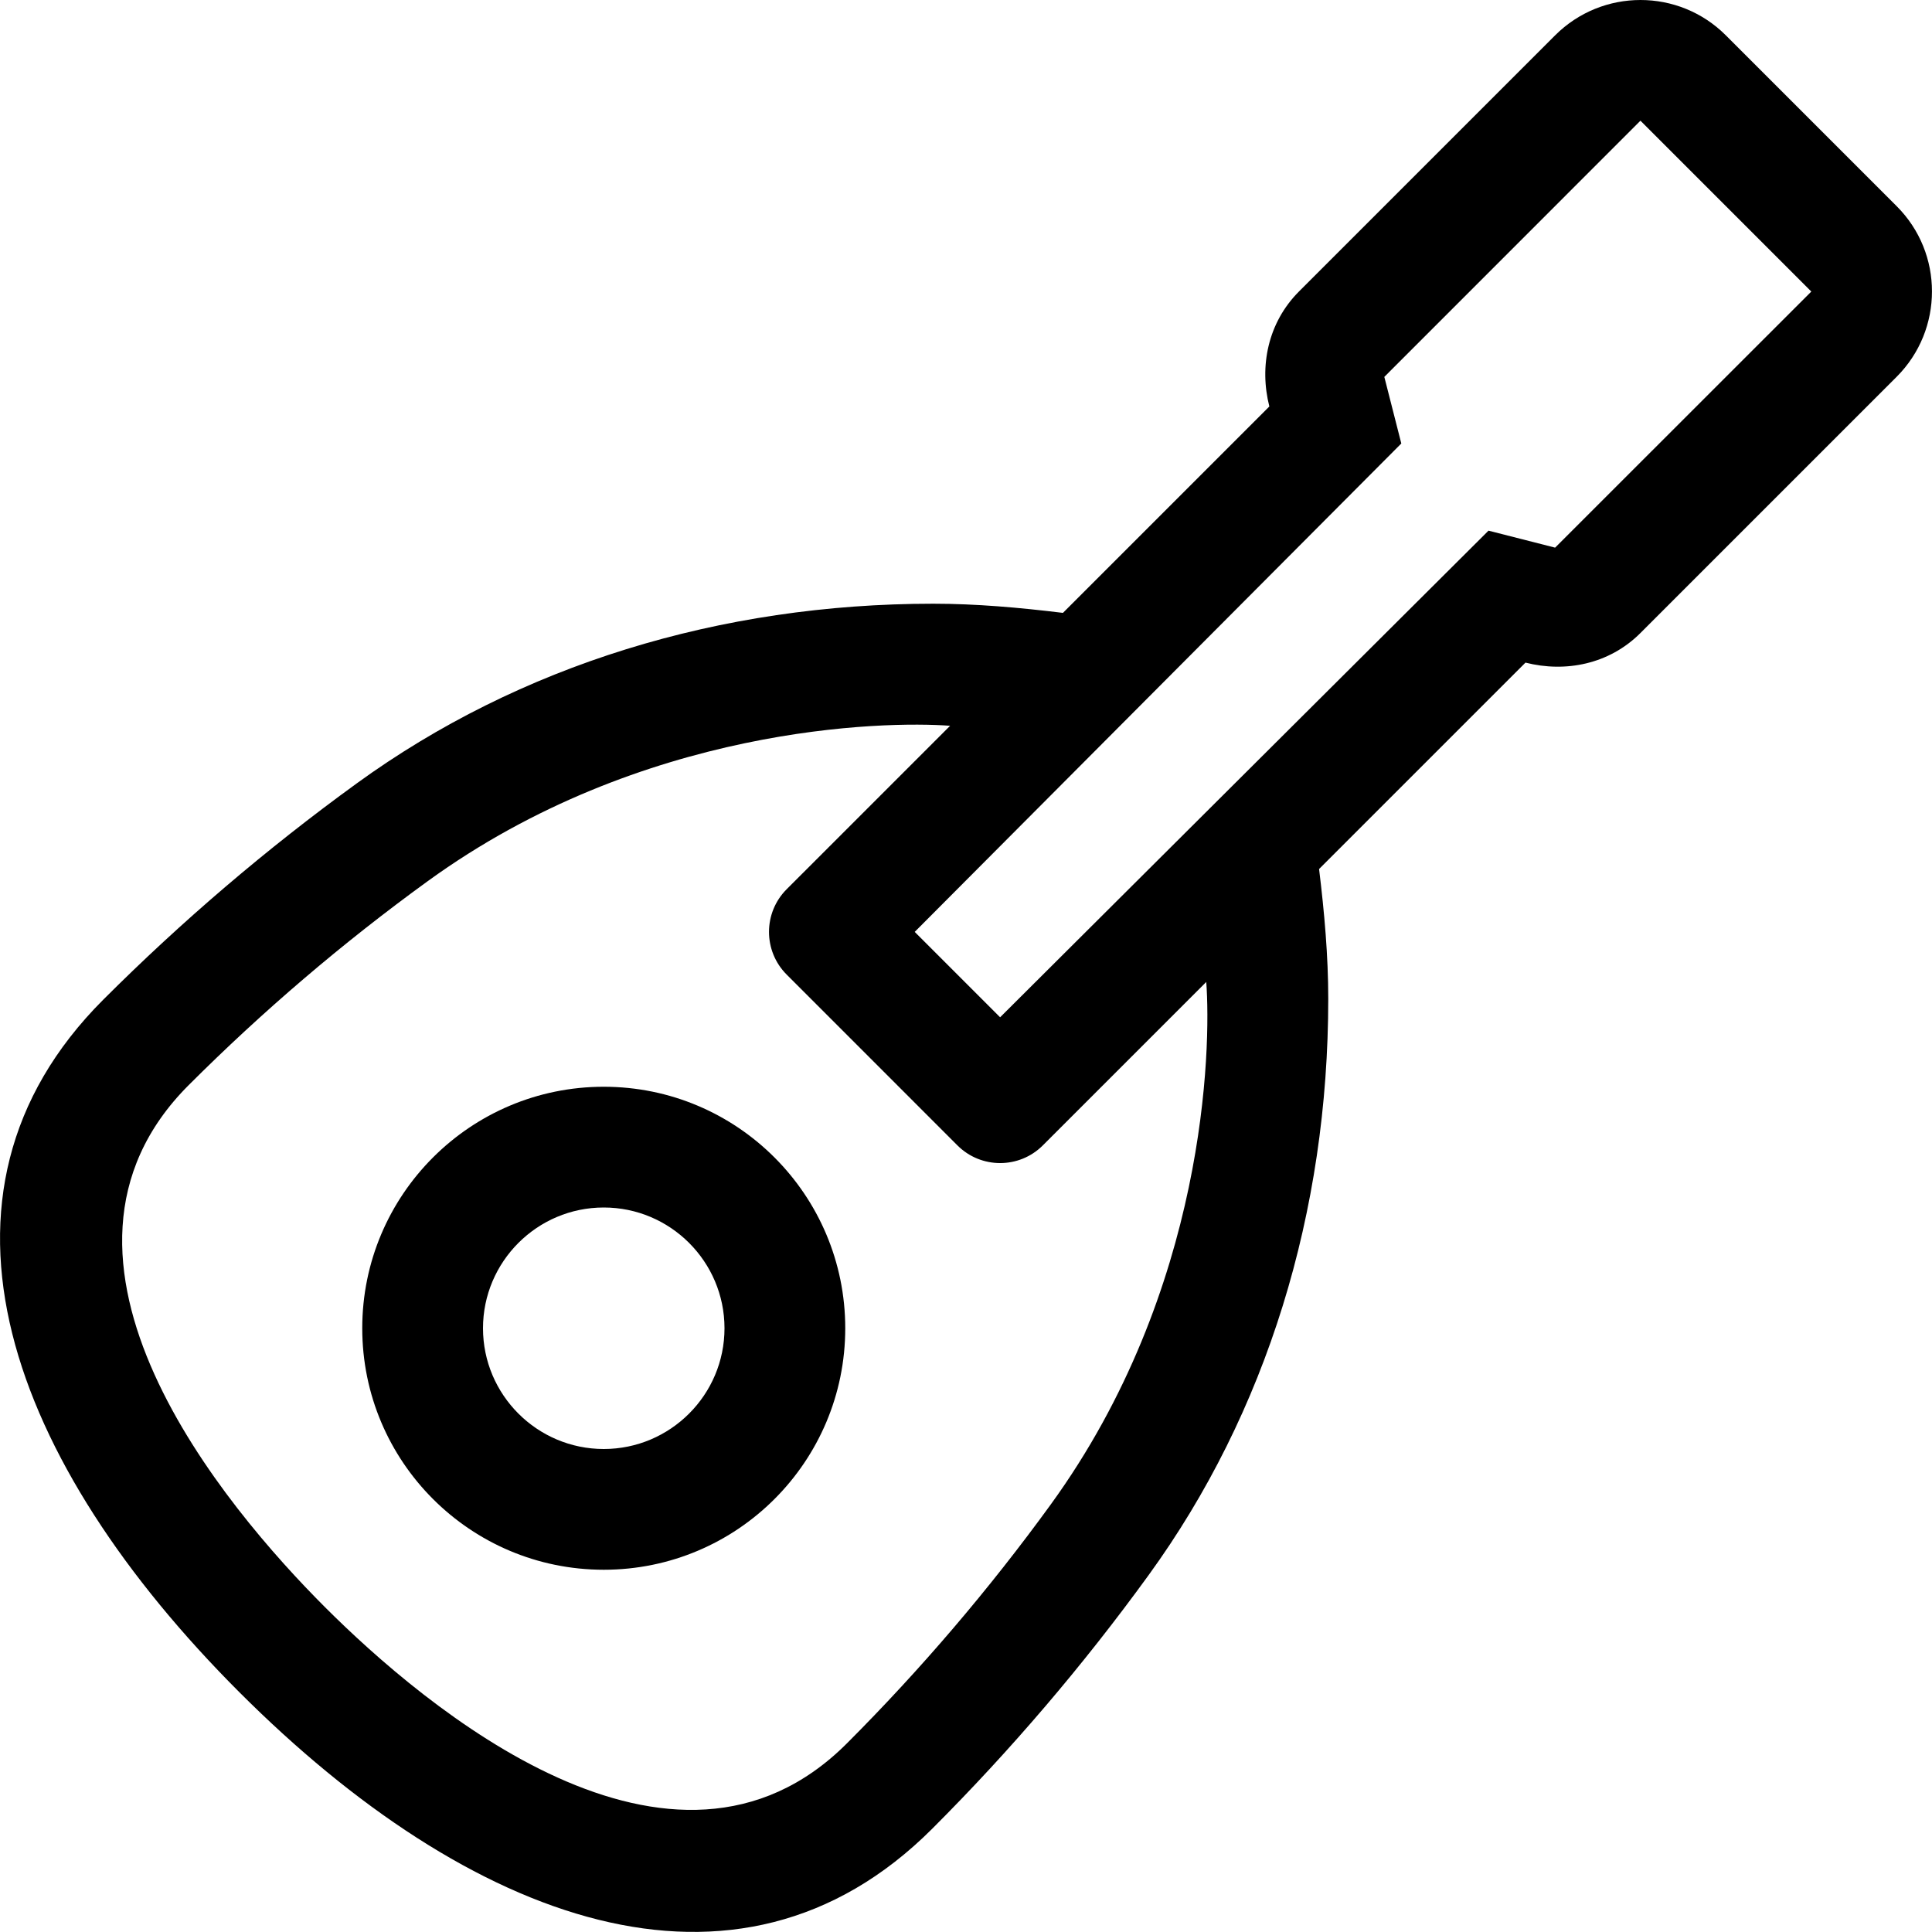
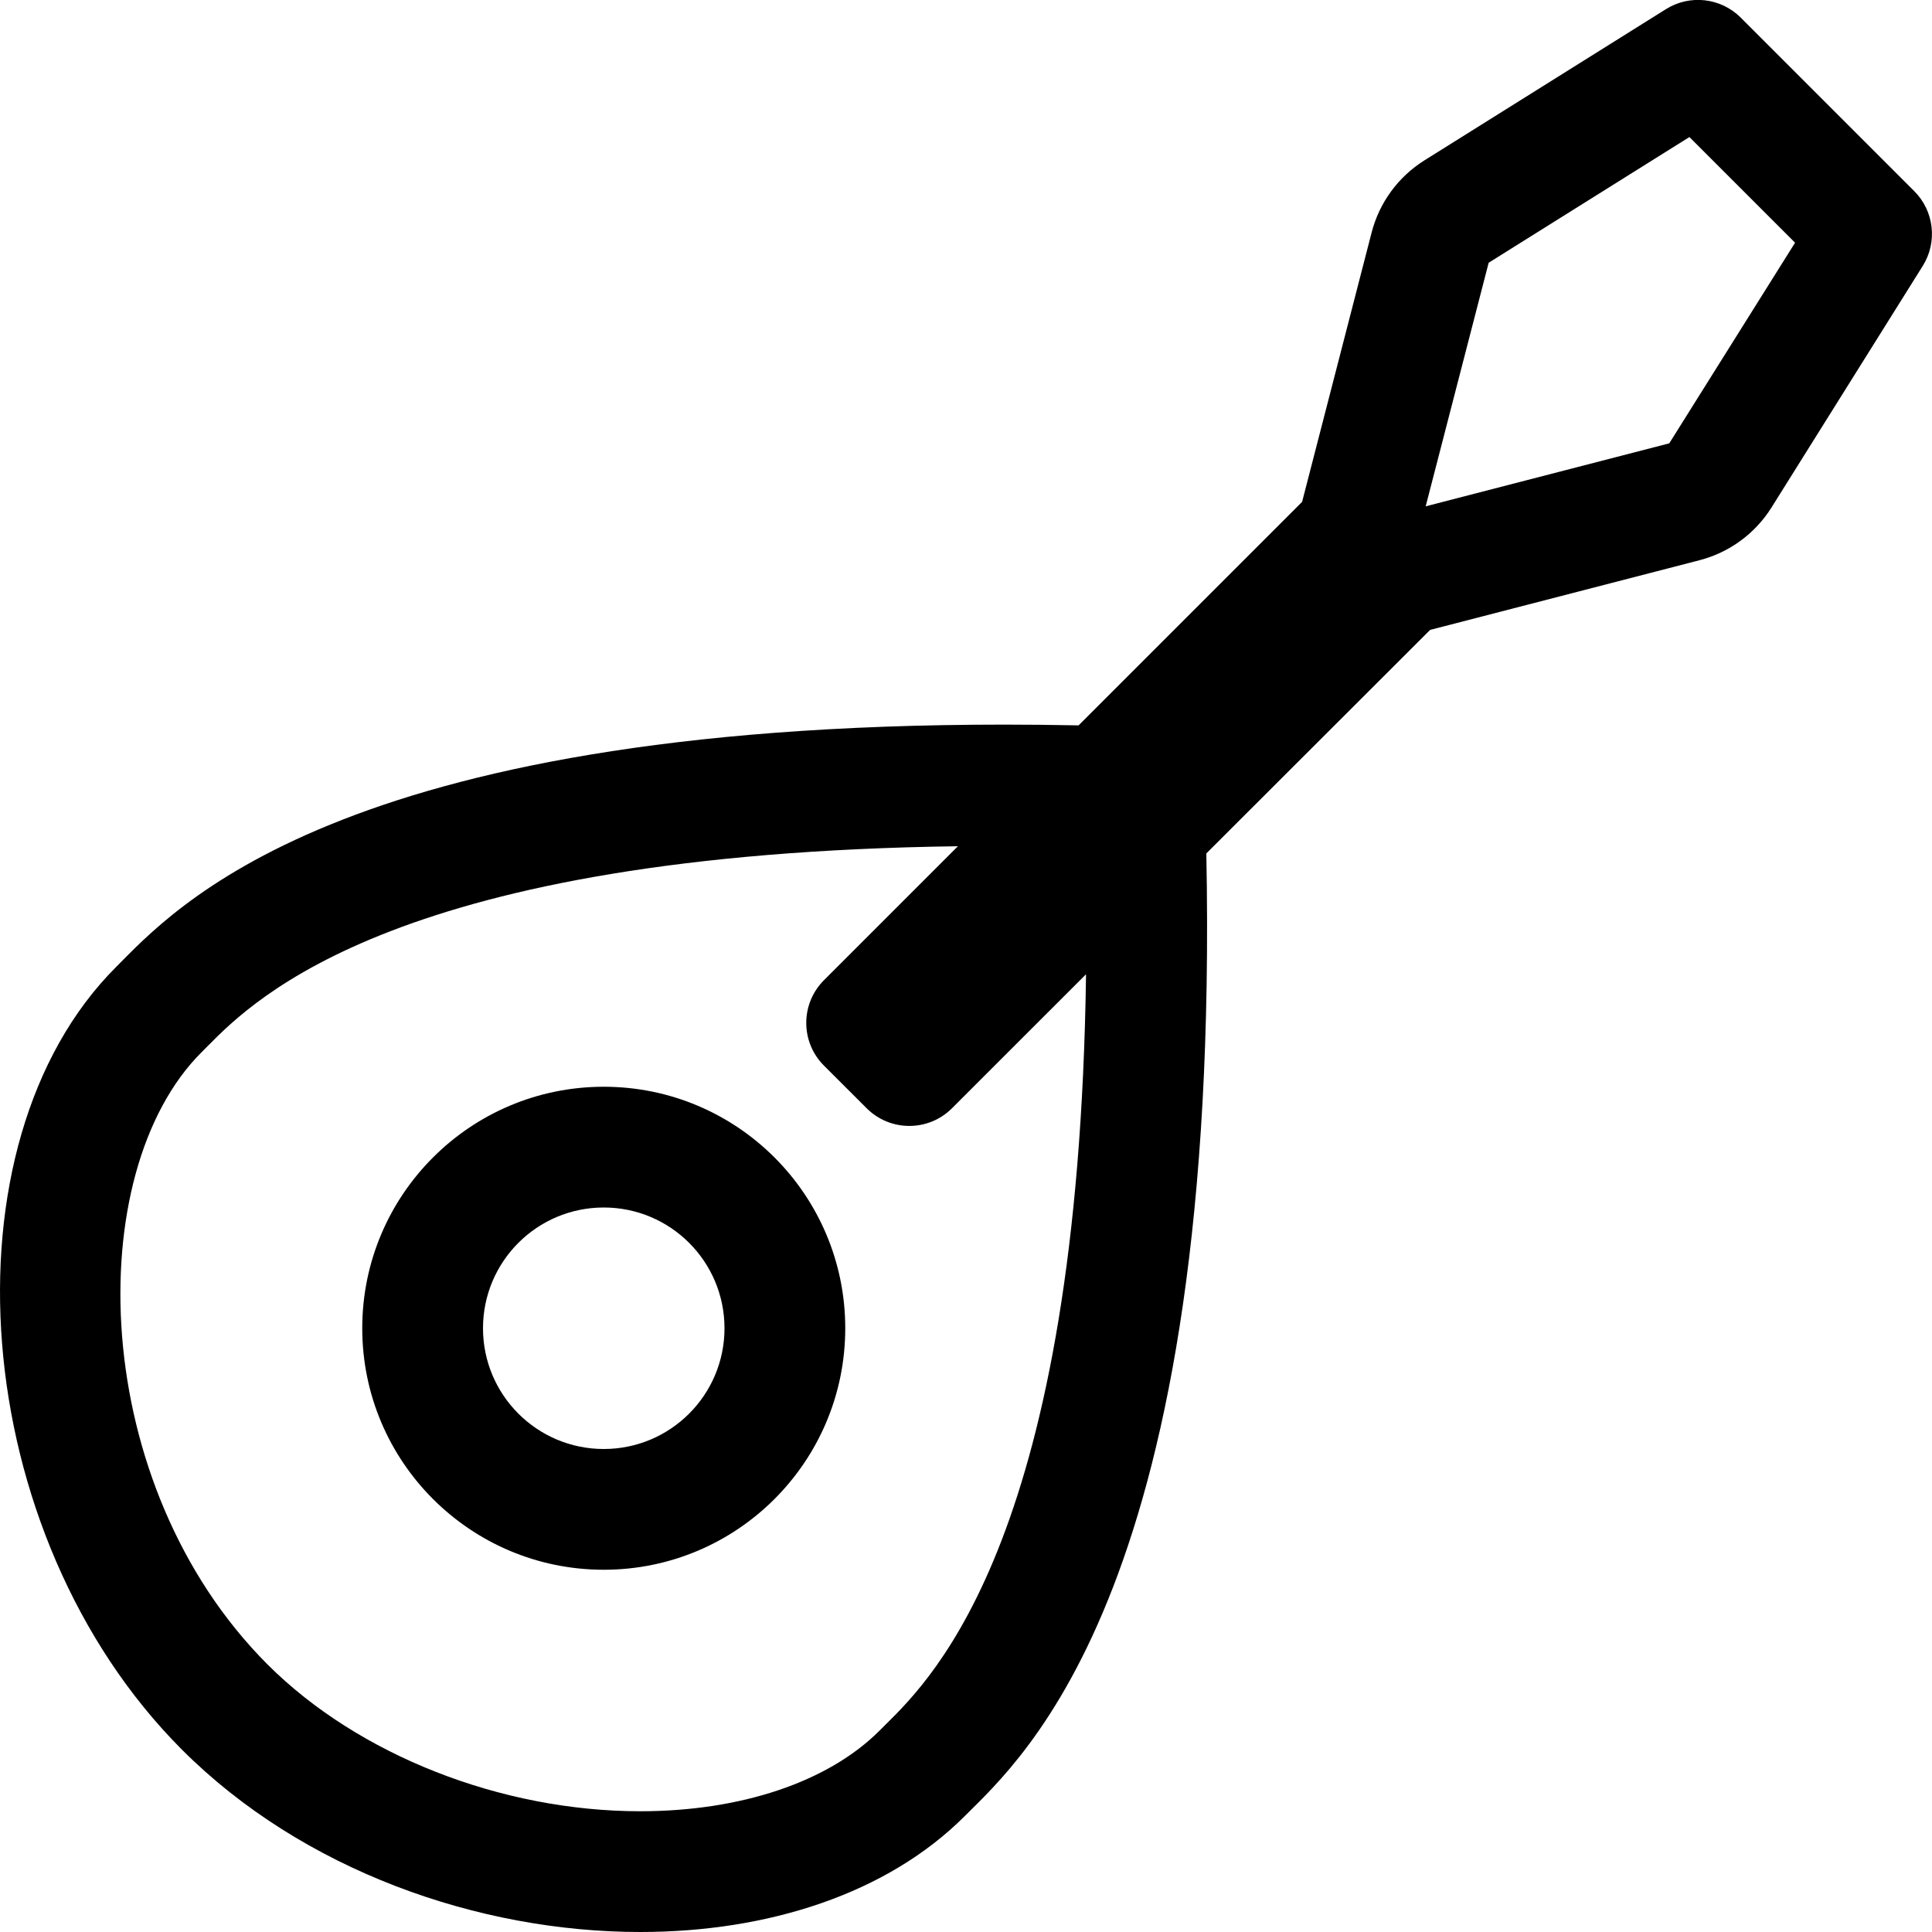
<svg xmlns="http://www.w3.org/2000/svg" viewBox="0 0 512 512">
-   <path d="M160 288c-35.35 0-64 28.65-64 64 0 35.32 28.63 64 64 64 35.35 0 64-28.65 64-64 0-35.32-28.63-64-64-64zm0 96c-17.63 0-32-14.34-32-32 0-17.64 14.36-32 32-32 17.63 0 32 14.34 32 32 0 17.65-14.36 32-32 32zM502.63 54.63L457.37 9.37C451.13 3.12 442.94 0 434.75 0c-8.19 0-16.38 3.12-22.63 9.37l-67.88 67.88c-8.28 8.29-10.54 19.89-7.85 30.47l-54.7 54.7c-11.54-1.41-23.04-2.43-34.36-2.43-56.46 0-109.63 16.29-152.81 47.63a561.095 561.095 0 0 0-67.16 57.31C-24.46 316.75 2.82 387.84 63.48 448.5c60.67 60.67 131.75 87.95 183.58 36.12a560.179 560.179 0 0 0 57.31-67.16C335.71 374.3 352 321.13 352 264.67c0-11.32-1.02-22.82-2.43-34.37l54.7-54.7c10.59 2.7 22.19.44 30.47-7.85l67.88-67.88c6.25-6.25 9.37-14.44 9.37-22.63.01-8.18-3.11-16.37-9.36-22.61zM278.47 398.69a531.222 531.222 0 0 1-54.04 63.33c-46.12 46.12-112.1-9.9-138.32-36.12S3.87 333.7 49.99 287.58a529.514 529.514 0 0 1 63.33-54.04c56.85-41.25 120.97-42.52 138.47-41.2l-43.31 43.31c-6.25 6.25-6.25 16.38 0 22.63l45.25 45.26c6.25 6.25 16.38 6.25 22.63 0l43.31-43.31c1.31 17.49.05 81.61-41.2 138.46zM480 77.28l-67.88 67.85-17.65-4.5-129.43 128.96-22.63-22.63 128.95-129.43-4.5-17.65L434.72 32h.03L480 77.25v.03z" />
+   <path d="M507.31 50.67l-46-46a16 16 0 0 0-19.81-2.25l-64 40.07a32 32 0 0 0-14 19.11L345.07 133l-59.23 59.23c-6.75-.13-13.36-.2-19.75-.2-177.4 0-220.3 49.21-235.35 64.26-46.81 46.78-39.52 150.35 17.53 207.44C80.22 495.65 126.73 512 169.69 512c33.81 0 65.42-10.12 86-30.74 15.59-15.59 67.83-61.13 64-255.09L379 166.93l71.37-18.46a32 32 0 0 0 19.11-14l40.07-64a16 16 0 0 0-2.24-19.8zM234.73 457l-1.64 1.63c-13.57 13.58-36.68 21.37-63.4 21.37-36.93 0-74.78-14.91-98.78-38.89-47.55-47.58-49.42-130.34-17.55-162.2l1.64-1.65c12.66-12.81 50.81-51 198.86-53l-35.51 35.51a16 16 0 0 0 0 22.62l11.32 11.31a16 16 0 0 0 22.62 0l35.52-35.51c-2 147.93-39.99 185.89-53.08 198.81zm207.64-339.51l-64.55 16.69 16.69-64.55 53.2-33.31 28 28zM160 288a64 64 0 1 0 64 64 64 64 0 0 0-64-64zm0 96a32 32 0 1 1 32-32 32 32 0 0 1-32 32z" />
</svg>
